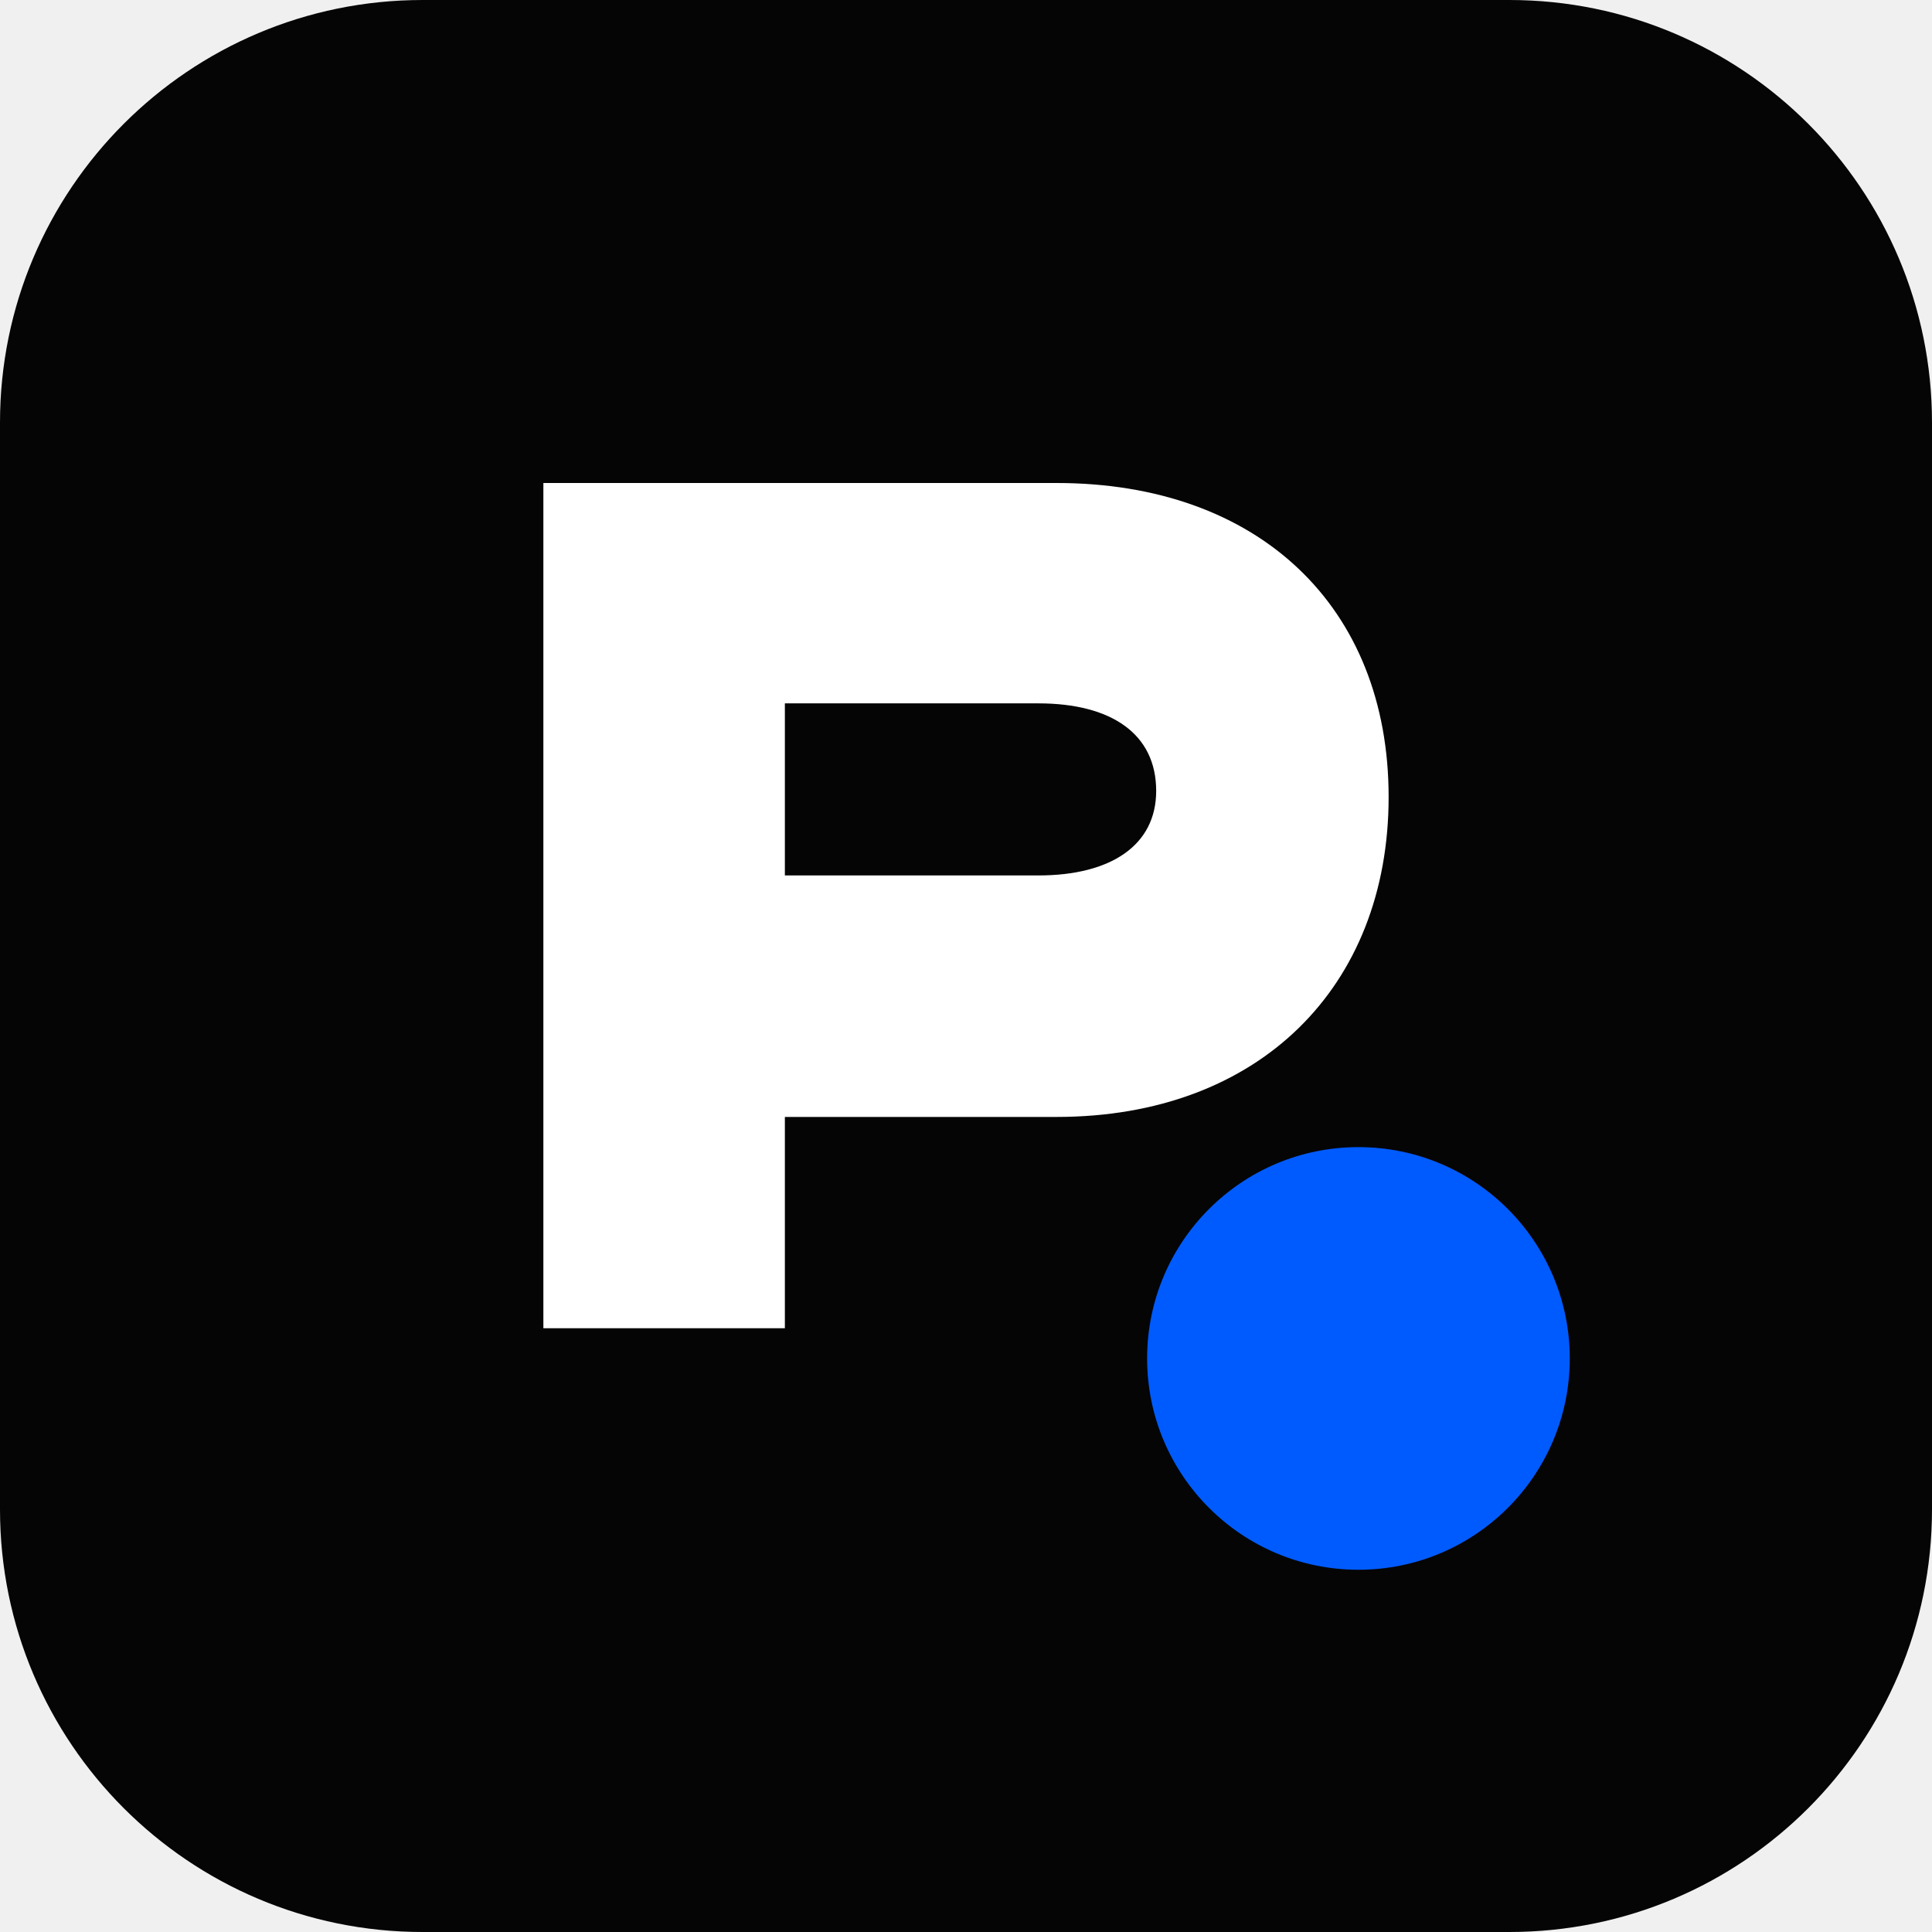
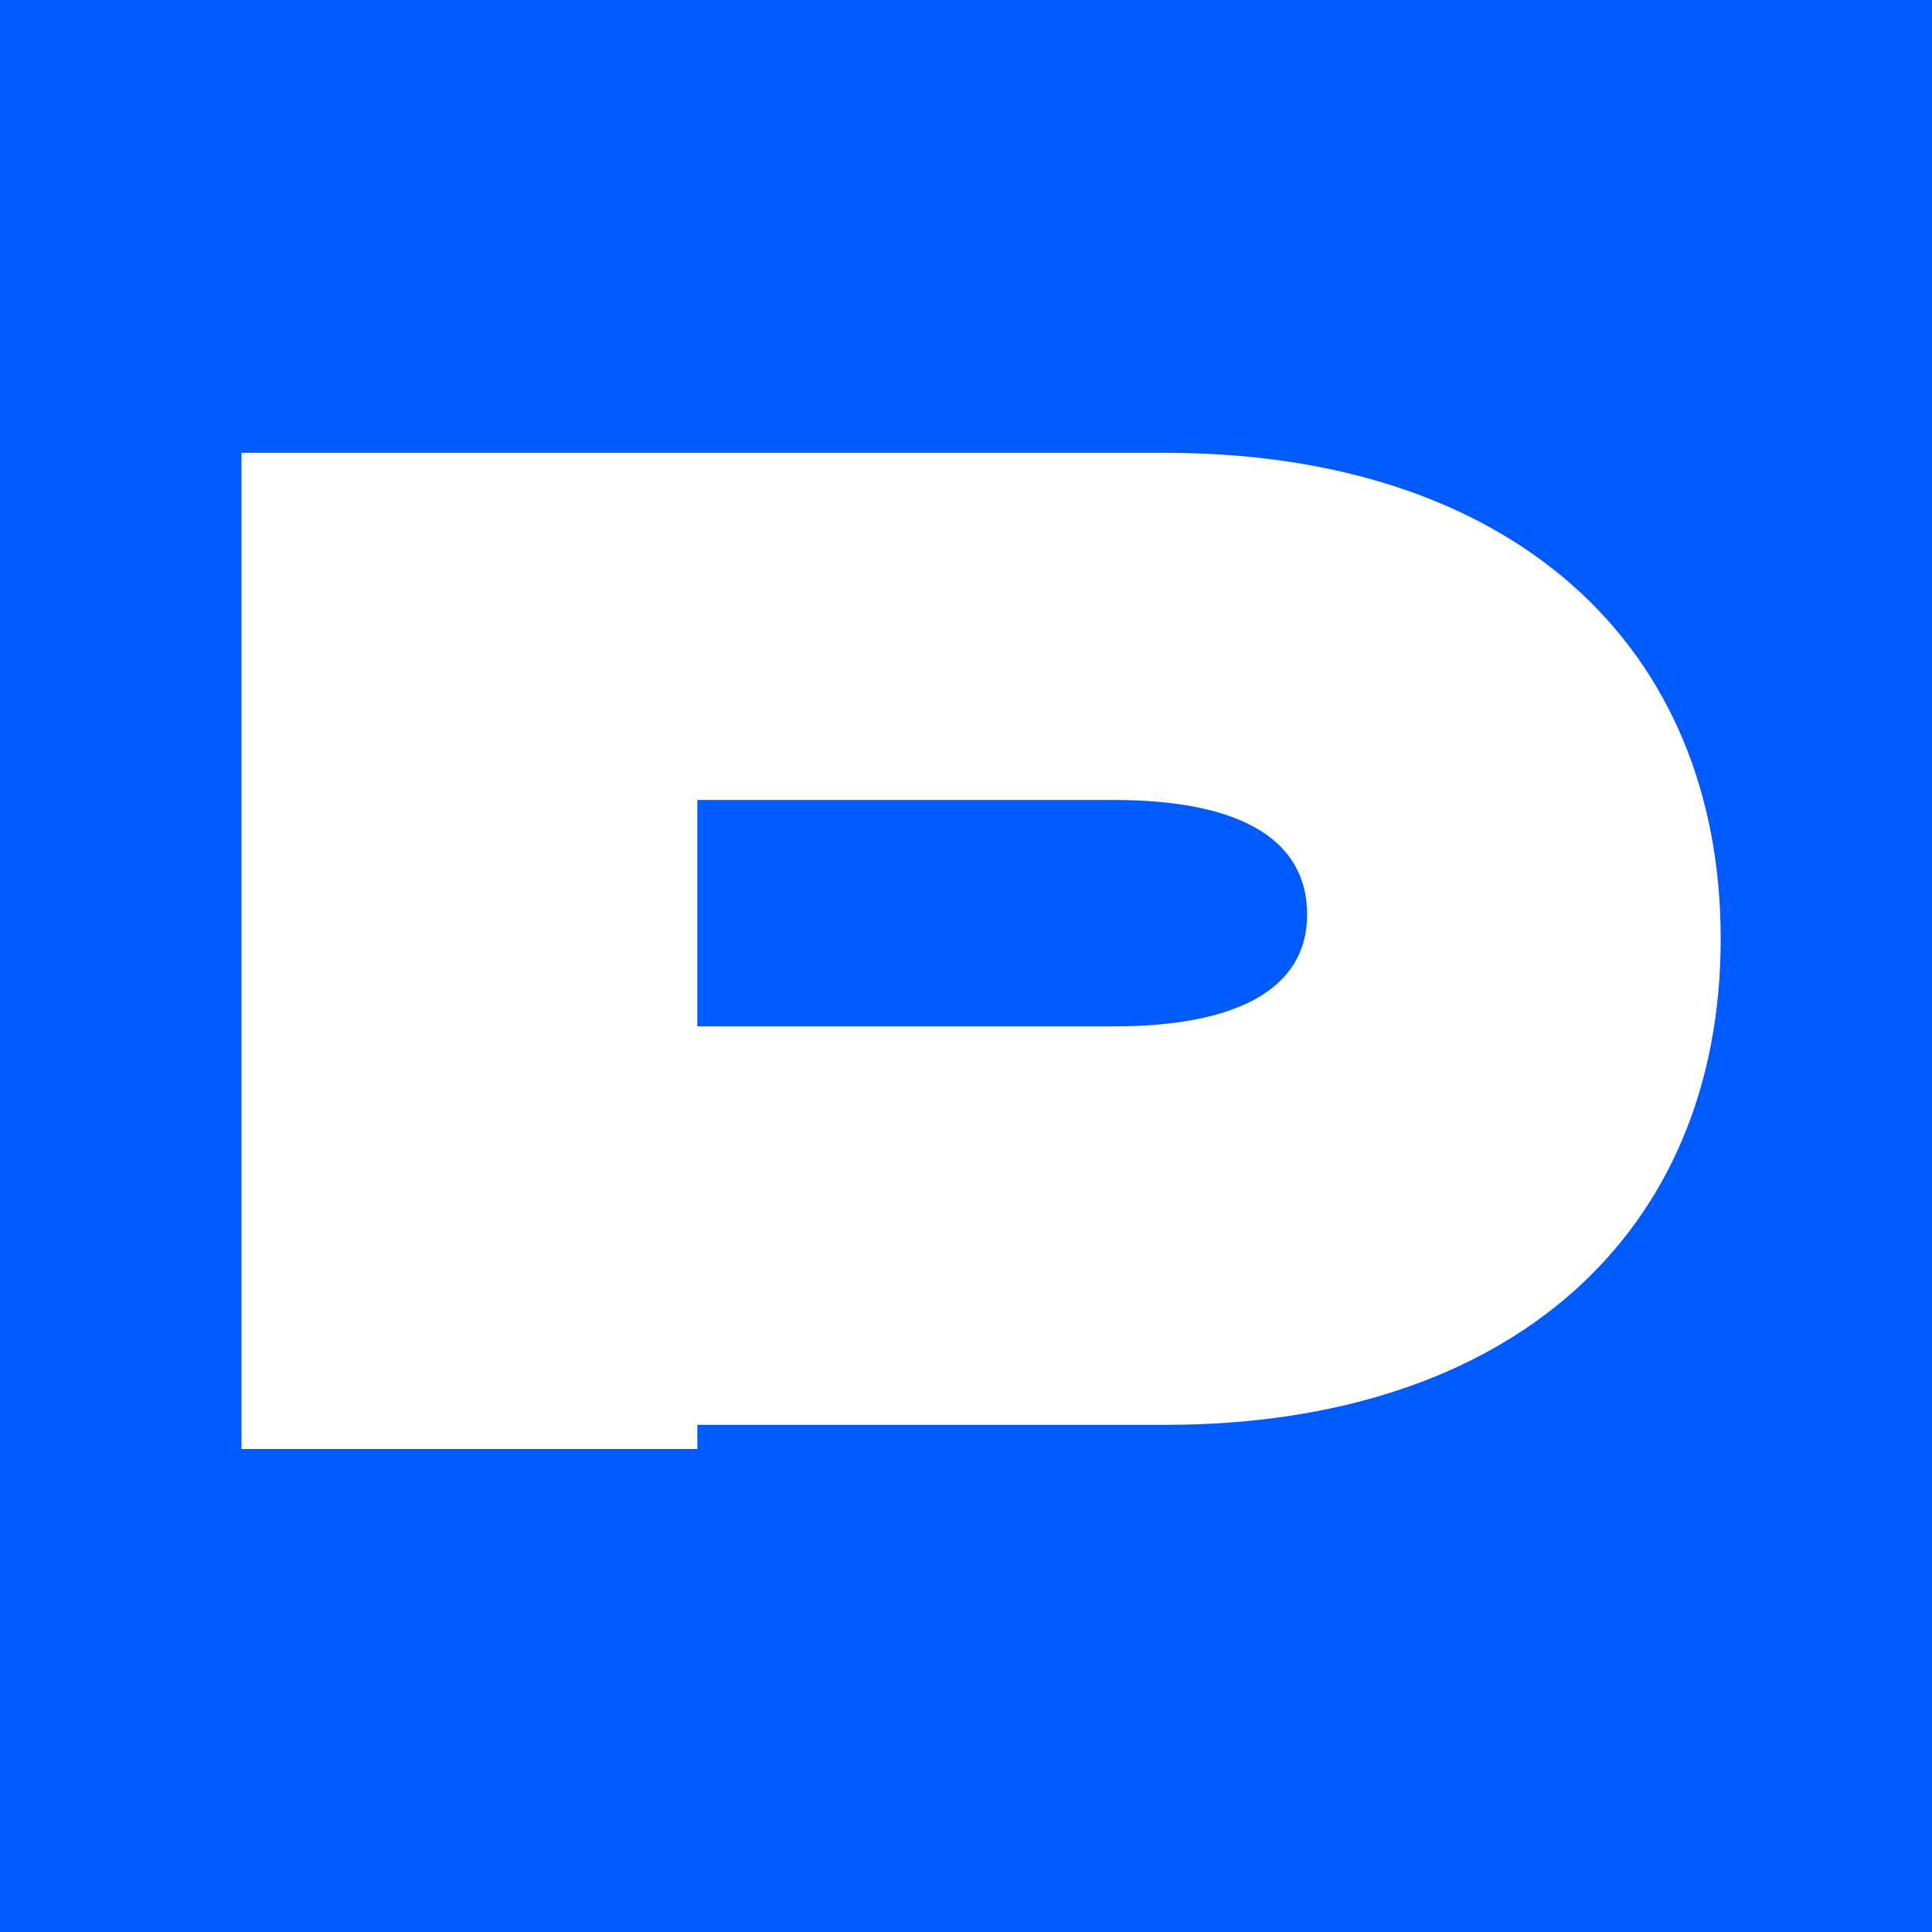
<svg xmlns="http://www.w3.org/2000/svg" viewBox="0 0 64 64">
-   <rect width="64" height="64" rx="14" fill="#050505" />
-   <path d="M18 44V16h17c6.7 0 11 4.1 11 10.4S41.7 37 35 37H26v7h-8Zm8-15h8.4c2.4 0 3.9-1 3.9-2.8 0-1.9-1.5-2.9-3.9-2.9H26V29Z" fill="#ffffff" />
-   <circle cx="45" cy="45" r="7" fill="#005bff" />
+   <rect width="64" height="64" fill="#005bff" />
+   <path d="M8 48V15h30.6c11.4 0 18.4 6.3 18.4 16.1S50 47.2 38.6 47.2H23.1V48H8Zm15.1-14h13.8c4 0 6.4-1.2 6.4-3.7 0-2.6-2.4-3.8-6.4-3.8H23.1V34Z" fill="#ffffff" />
</svg>
